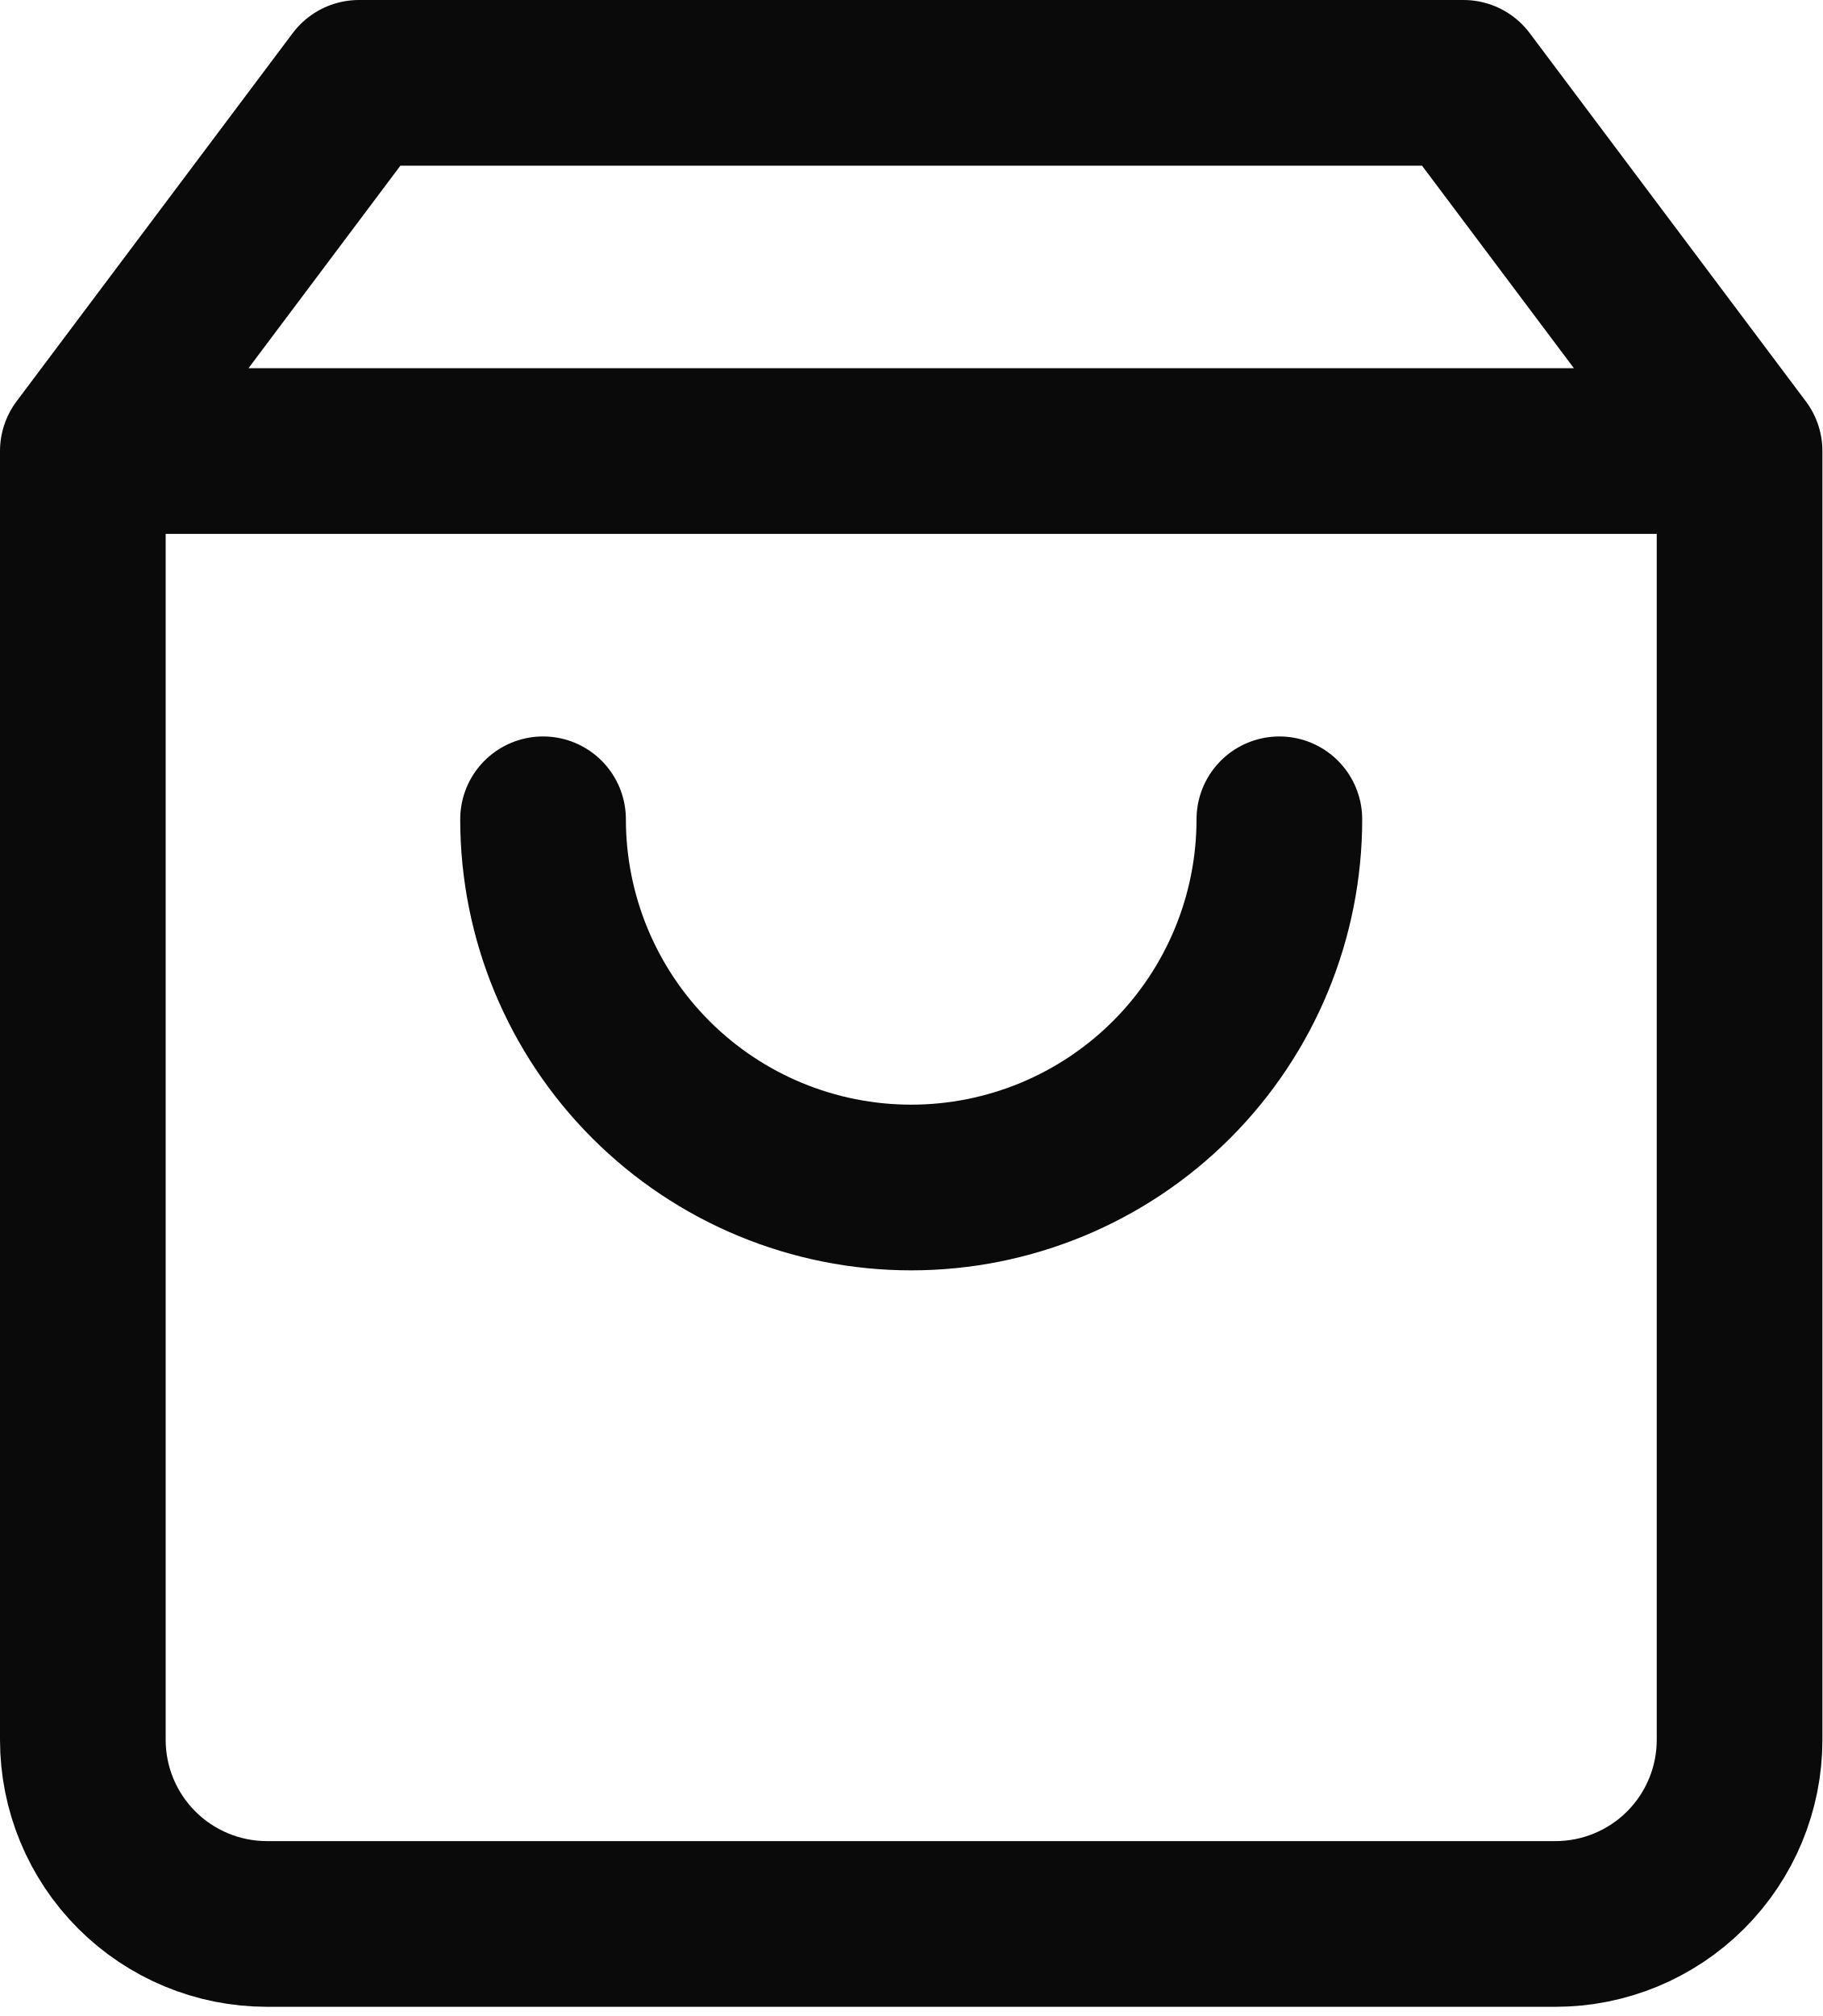
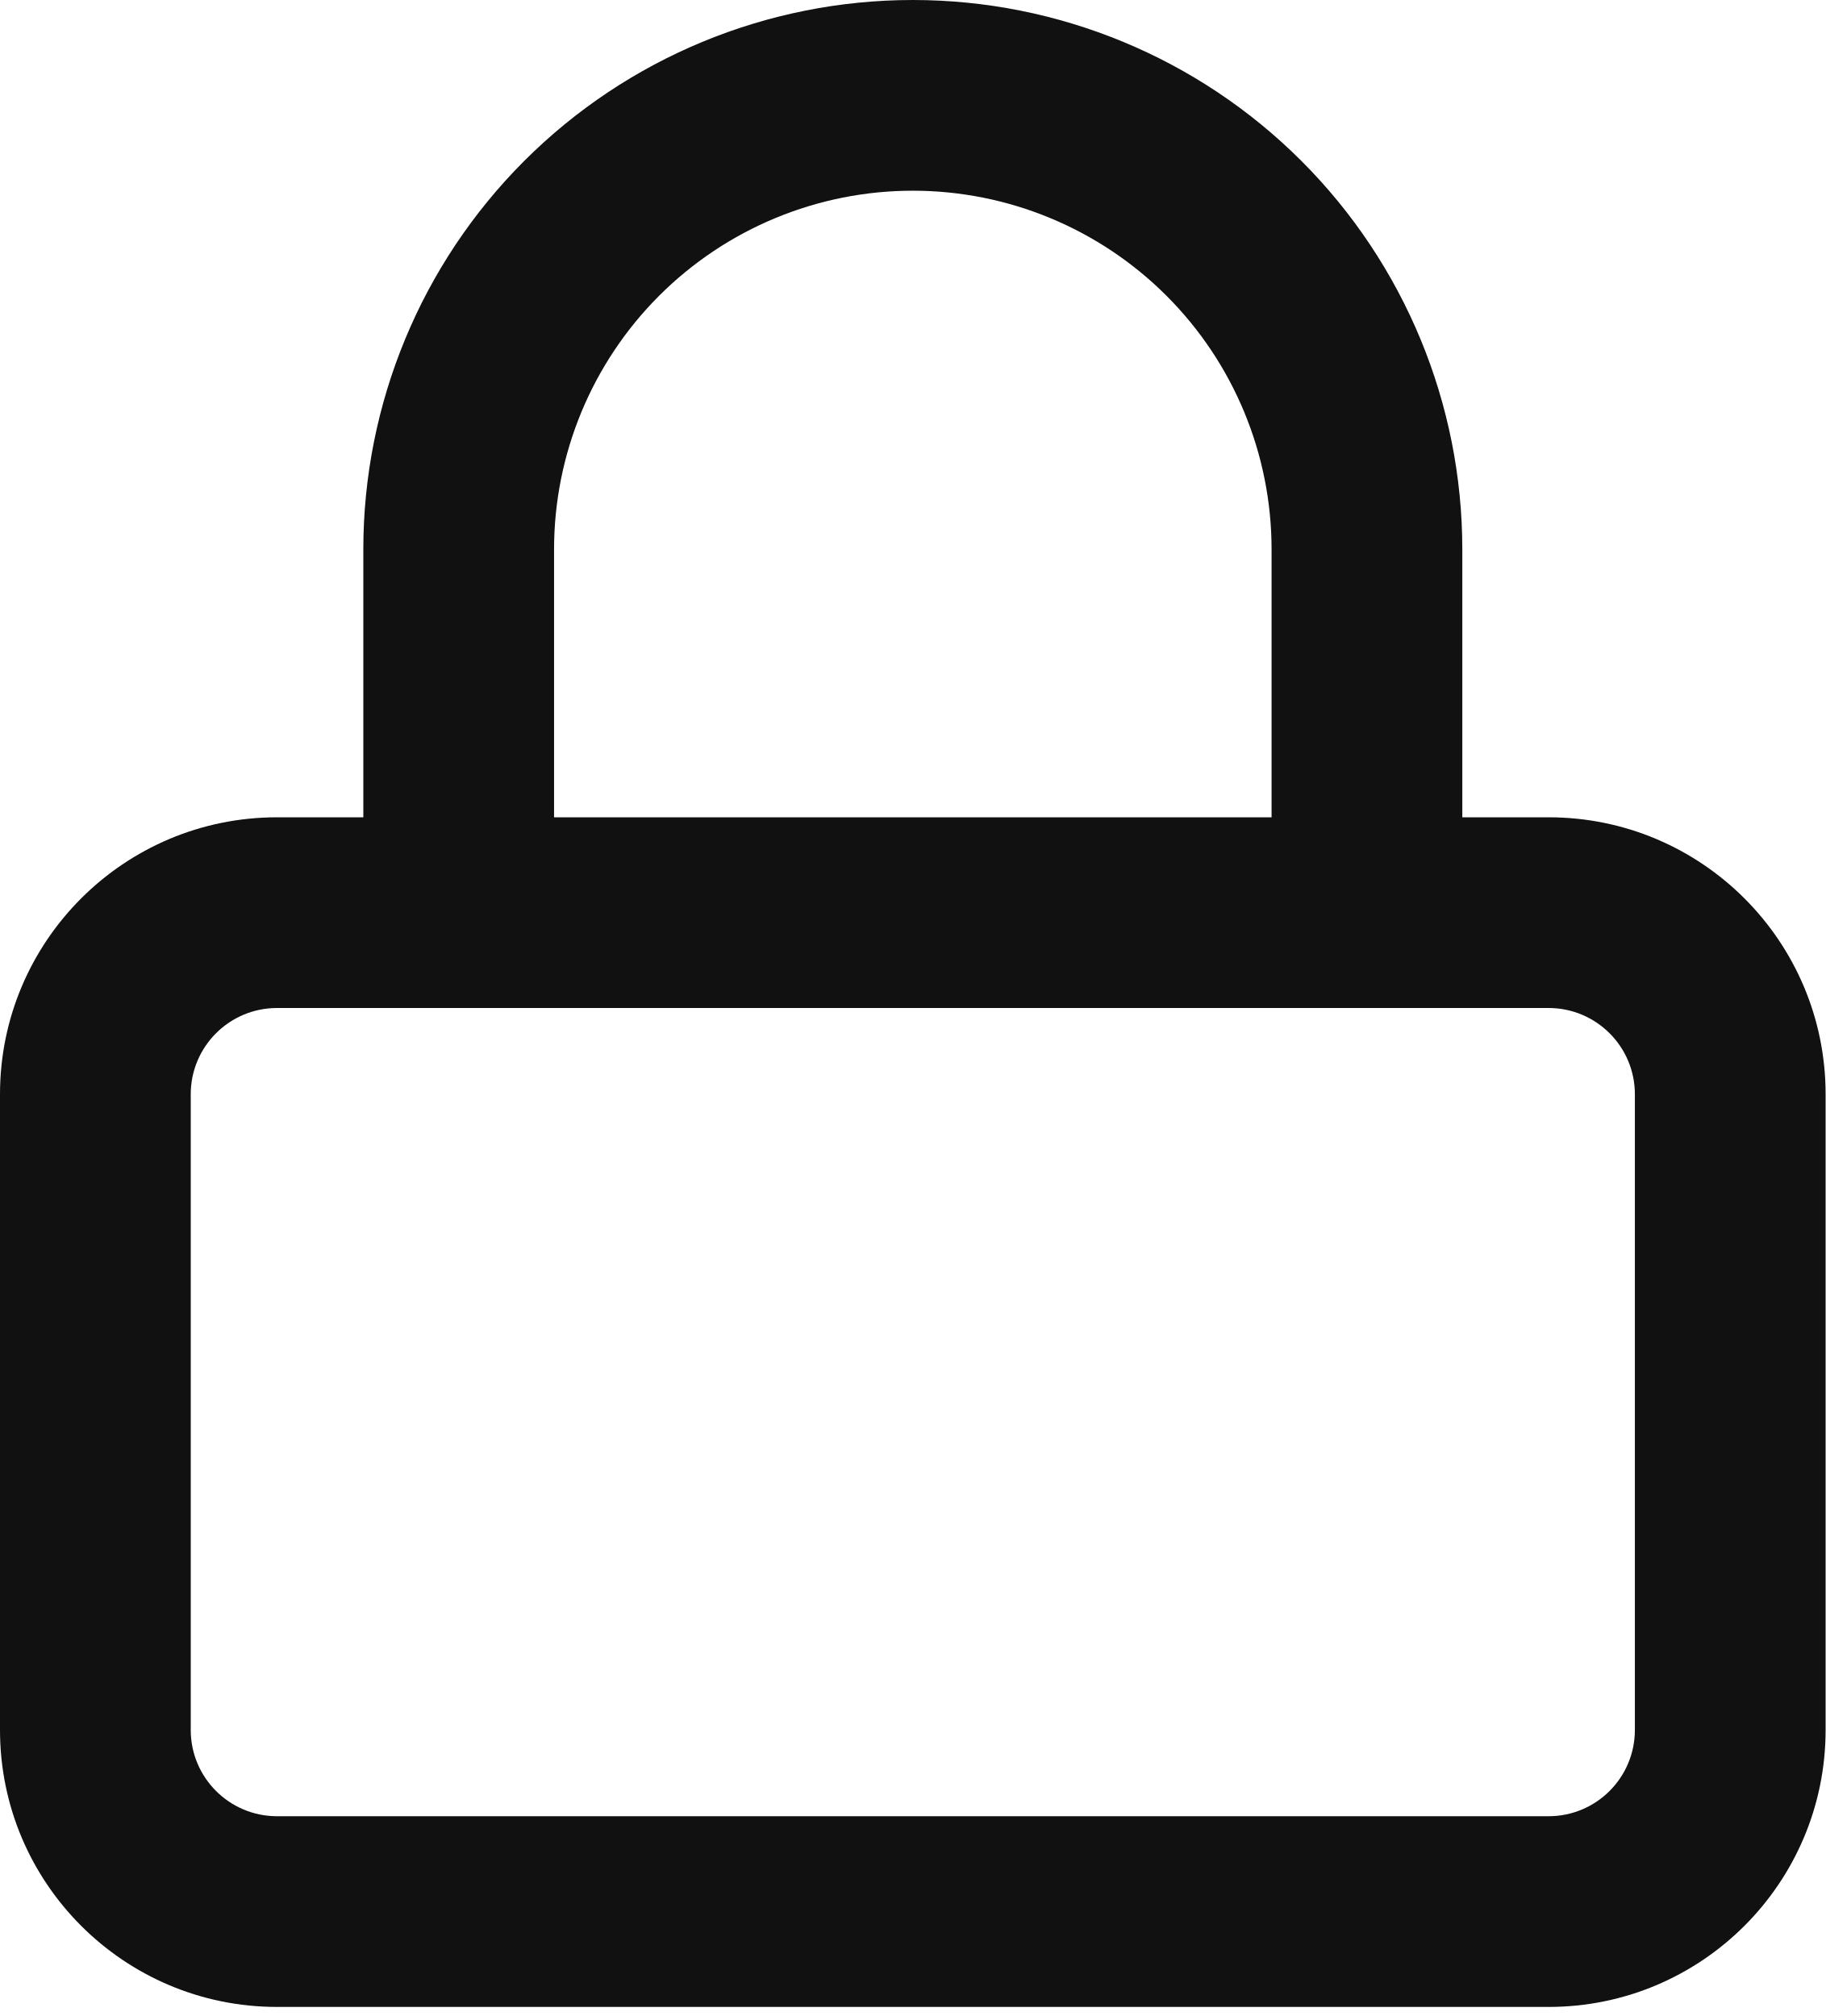
- <svg xmlns="http://www.w3.org/2000/svg" width="66" height="73" viewBox="0 0 66 73" fill="none">
-   <path d="M63 16.333V63C63 64.768 62.298 66.464 61.047 67.714C59.797 68.964 58.101 69.667 56.333 69.667H9.667C7.899 69.667 6.203 68.964 4.953 67.714C3.702 66.464 3 64.768 3 63V16.333L13 3H53L63 16.333ZM3 16.333H63M46.333 29.667C46.333 33.203 44.929 36.594 42.428 39.095C39.928 41.595 36.536 43 33 43C29.464 43 26.072 41.595 23.572 39.095C21.071 36.594 19.667 33.203 19.667 29.667" stroke-width="6" stroke-linecap="round" stroke-linejoin="round" stroke="#0A0A0A" />
+ <svg xmlns="http://www.w3.org/2000/svg" width="67" height="74" viewBox="0 0 67 74" fill="none">
+   <path d="M33.501 0C38.849 0 43.979 2.125 47.761 5.906C51.543 9.688 53.667 14.819 53.667 20.167V30H56.833C62.448 30 67 34.552 67 40.167V63.5C67 69.115 62.448 73.667 56.833 73.667H10.167C4.552 73.667 0 69.115 0 63.5V40.167C0 34.552 4.552 30 10.167 30H13.334V20.167C13.334 14.819 15.458 9.688 19.24 5.906C23.022 2.124 28.153 0 33.501 0ZM10.167 37C8.418 37 7 38.418 7 40.167V63.5C7 65.249 8.418 66.667 10.167 66.667H56.833C58.582 66.667 60 65.249 60 63.5V40.167C60 38.418 58.582 37 56.833 37H10.167ZM33.501 7C30.009 7 26.66 8.387 24.19 10.856C21.721 13.326 20.334 16.675 20.334 20.167V30H46.667V20.167C46.667 16.675 45.28 13.326 42.81 10.856C40.342 8.388 36.993 7 33.501 7Z" fill="#111111" />
</svg>
